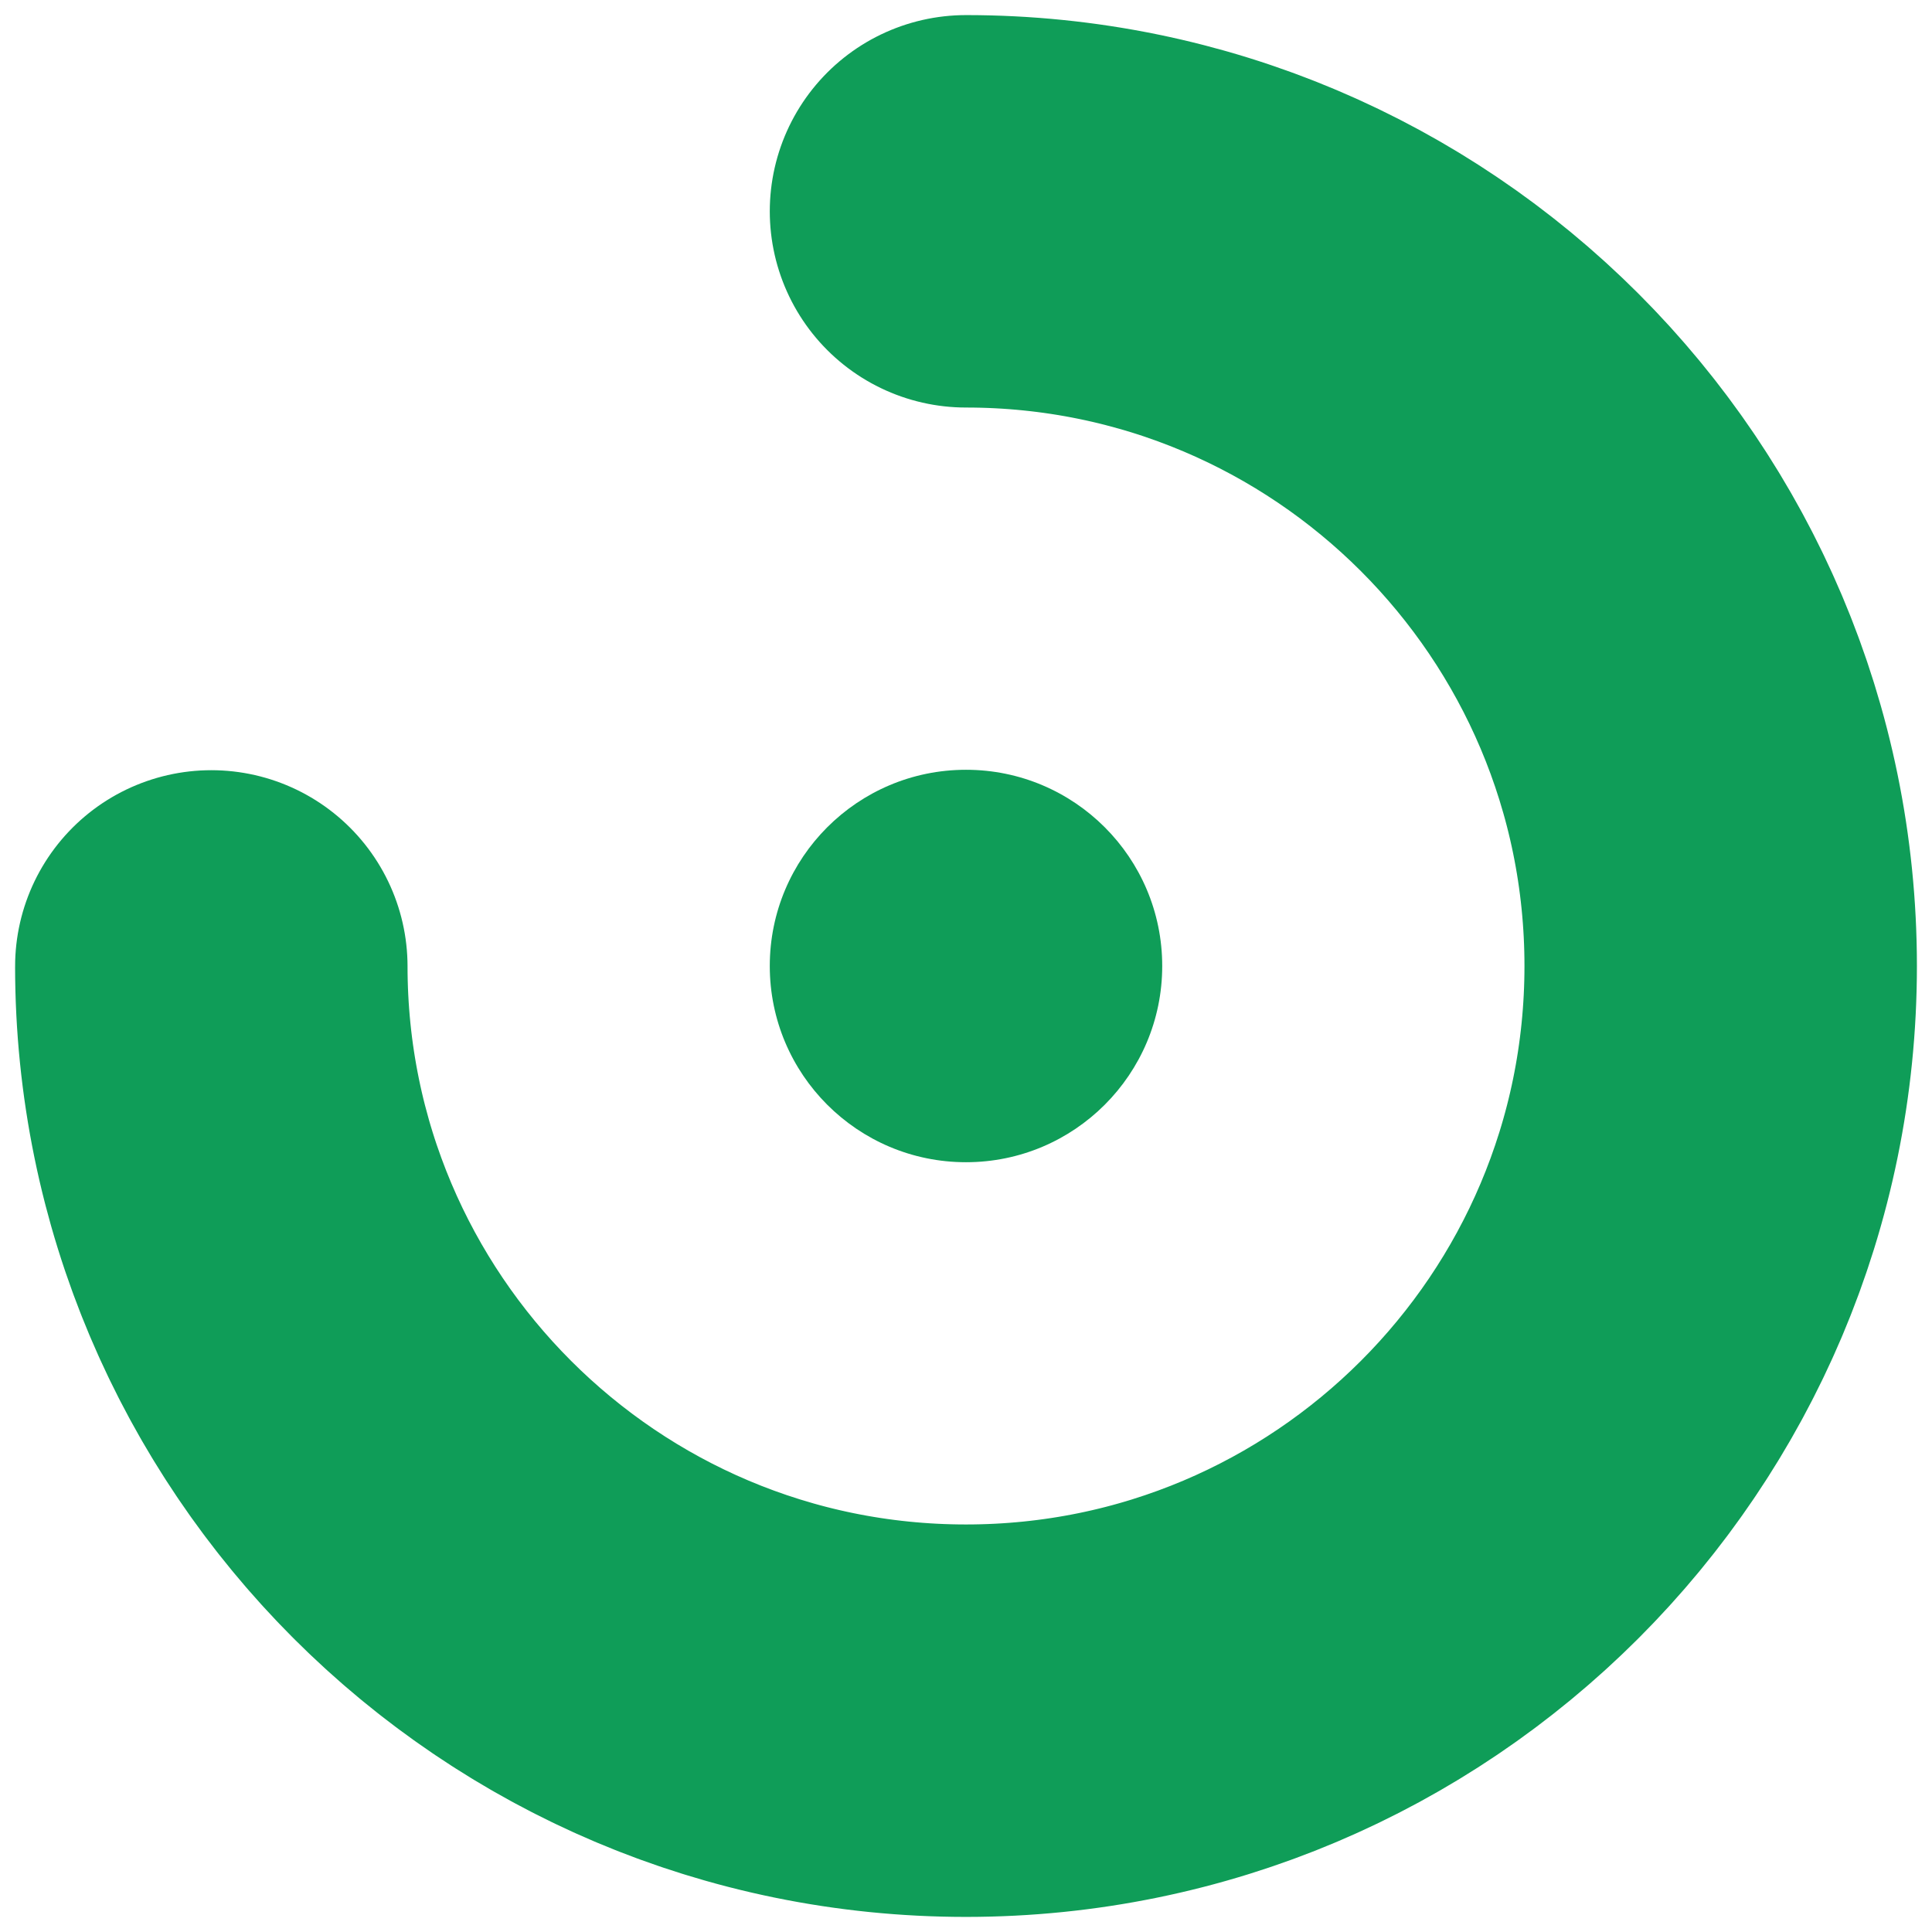
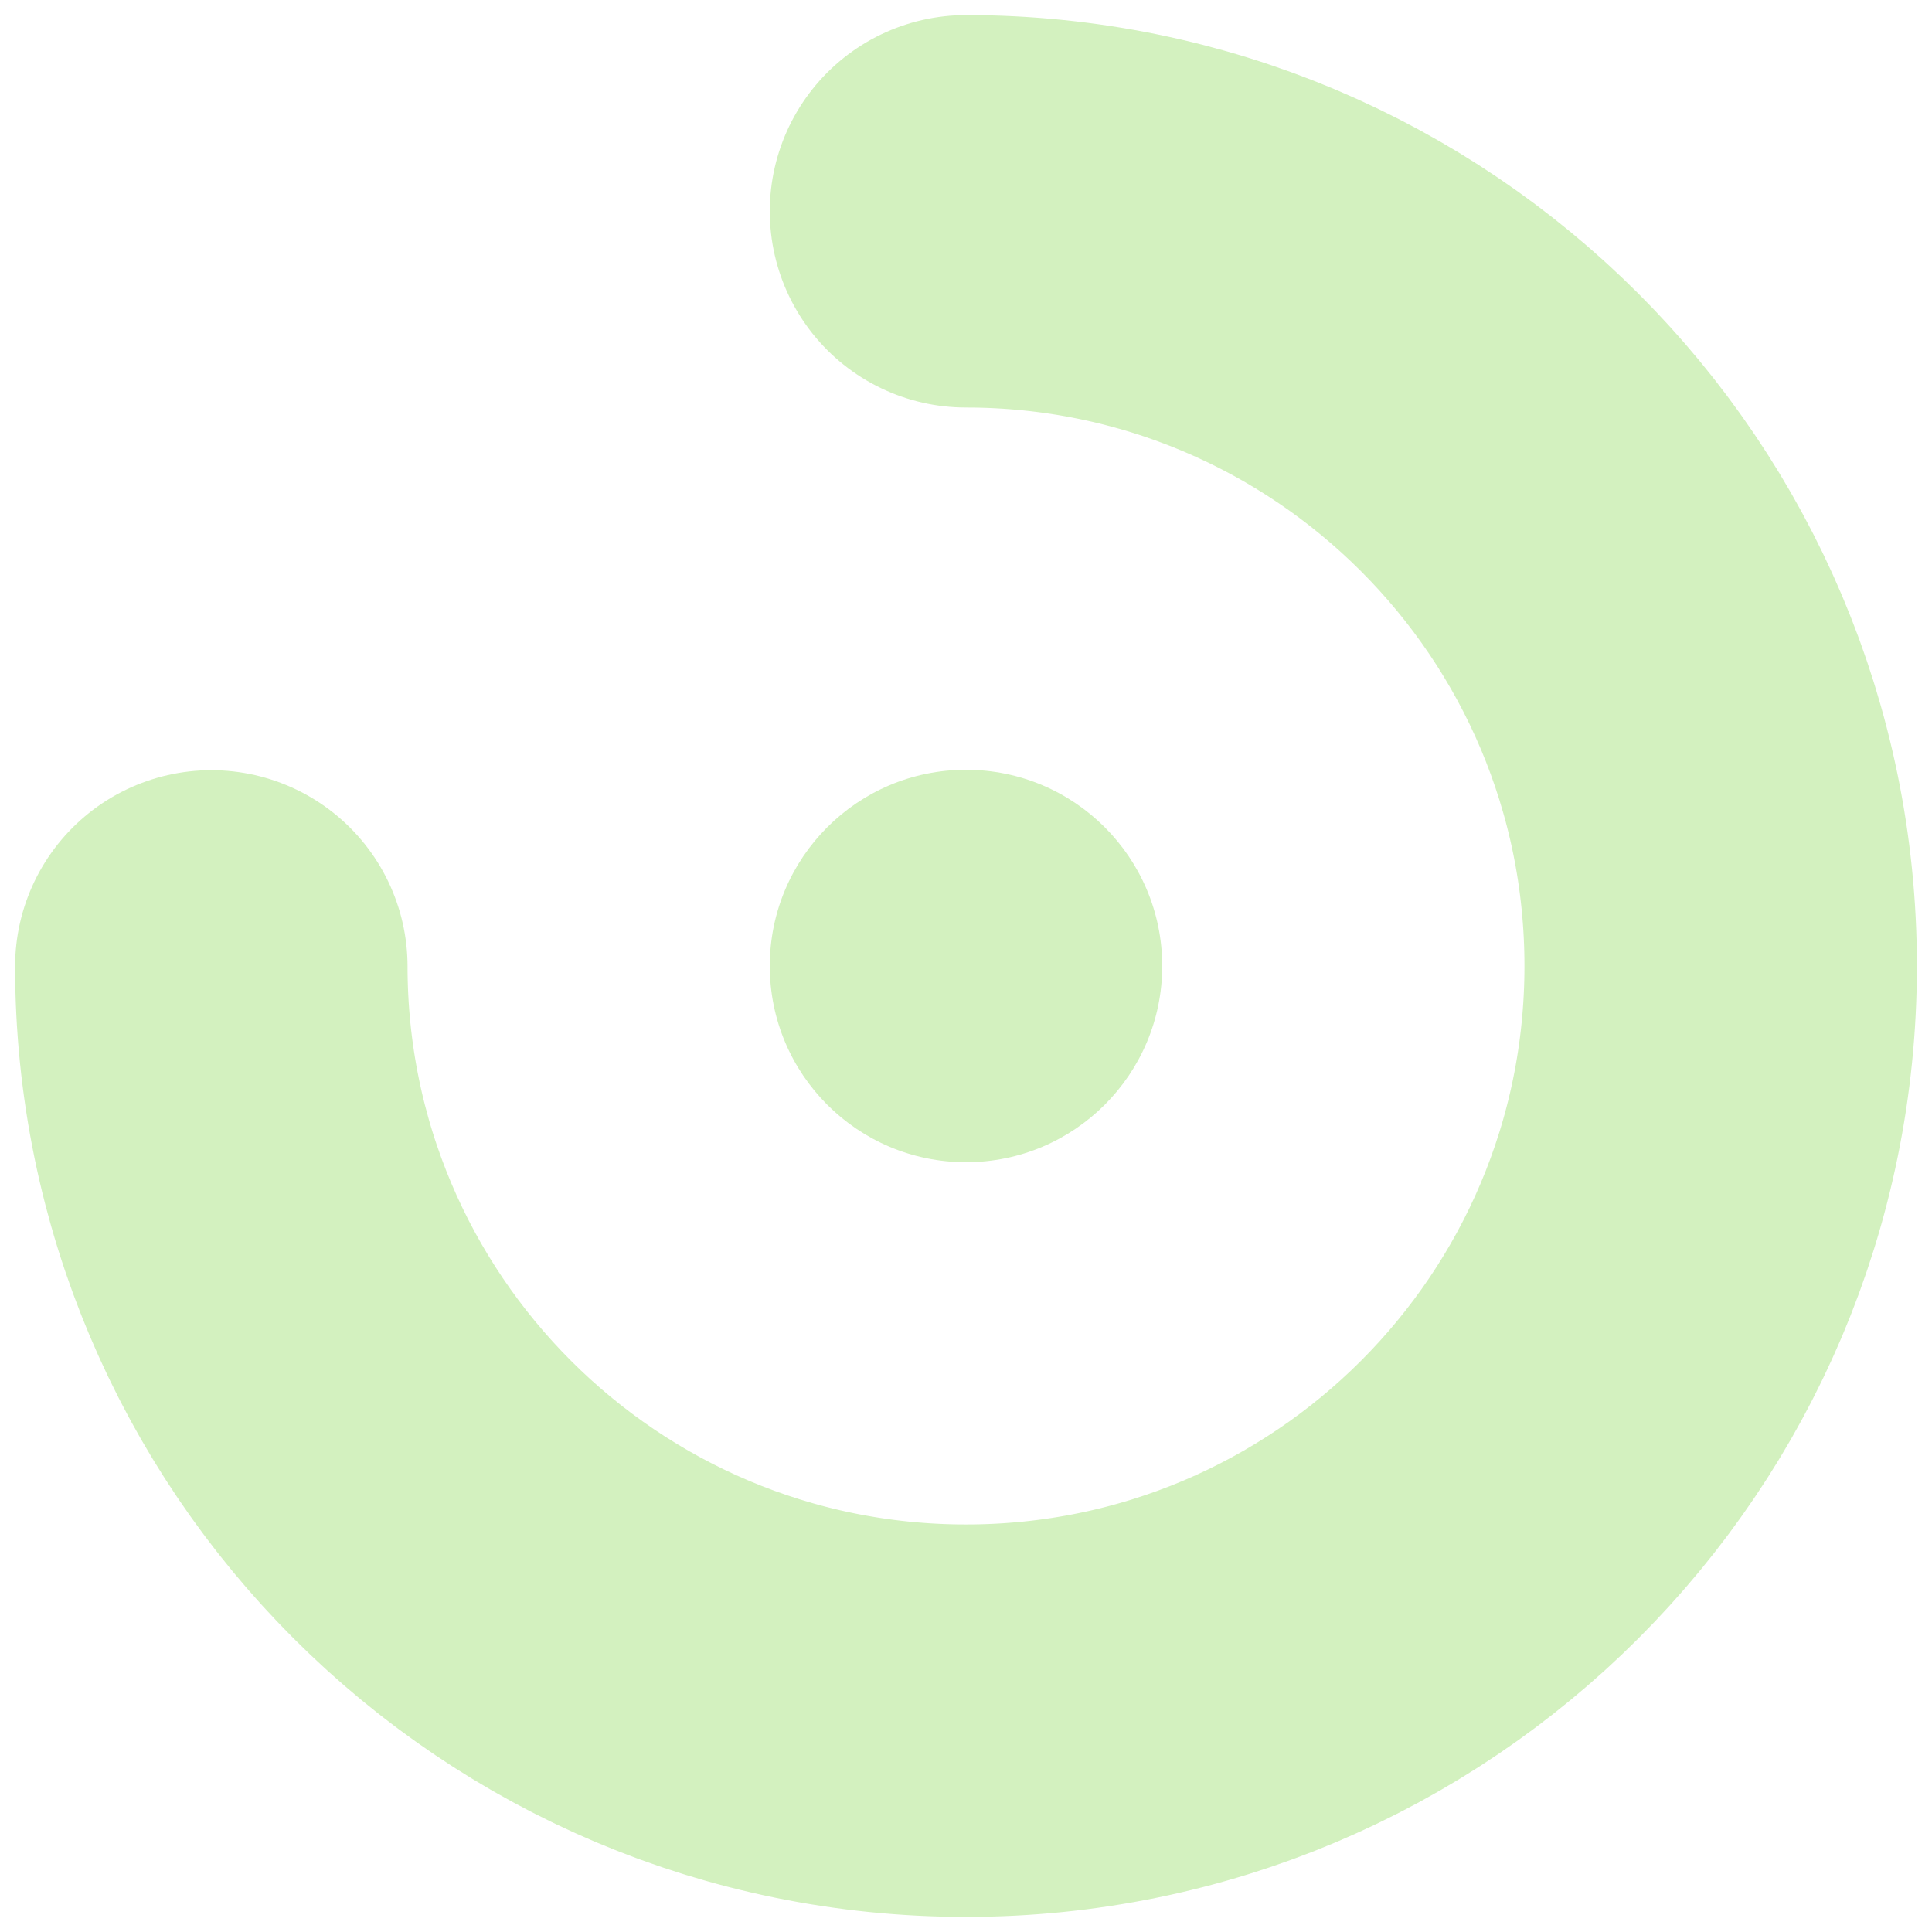
<svg xmlns="http://www.w3.org/2000/svg" viewBox="0 0 64 64" width="64" height="64">
-   <circle cx="32" cy="32" r="25" fill="none" stroke="#0F9D58" stroke-width="13" stroke-linecap="round" stroke-dasharray="117.81 157.08" transform="rotate(-90 32 32)" />
-   <circle cx="32" cy="32" r="6.5" fill="#0F9D58" />
+   <circle cx="32" cy="32" r="25" fill="none" stroke="#d3f1bf" stroke-width="13" stroke-linecap="round" stroke-dasharray="117.81 157.08" transform="rotate(-90 32 32)" />
+   <circle cx="32" cy="32" r="6.5" fill="#d3f1bf" />
</svg>
